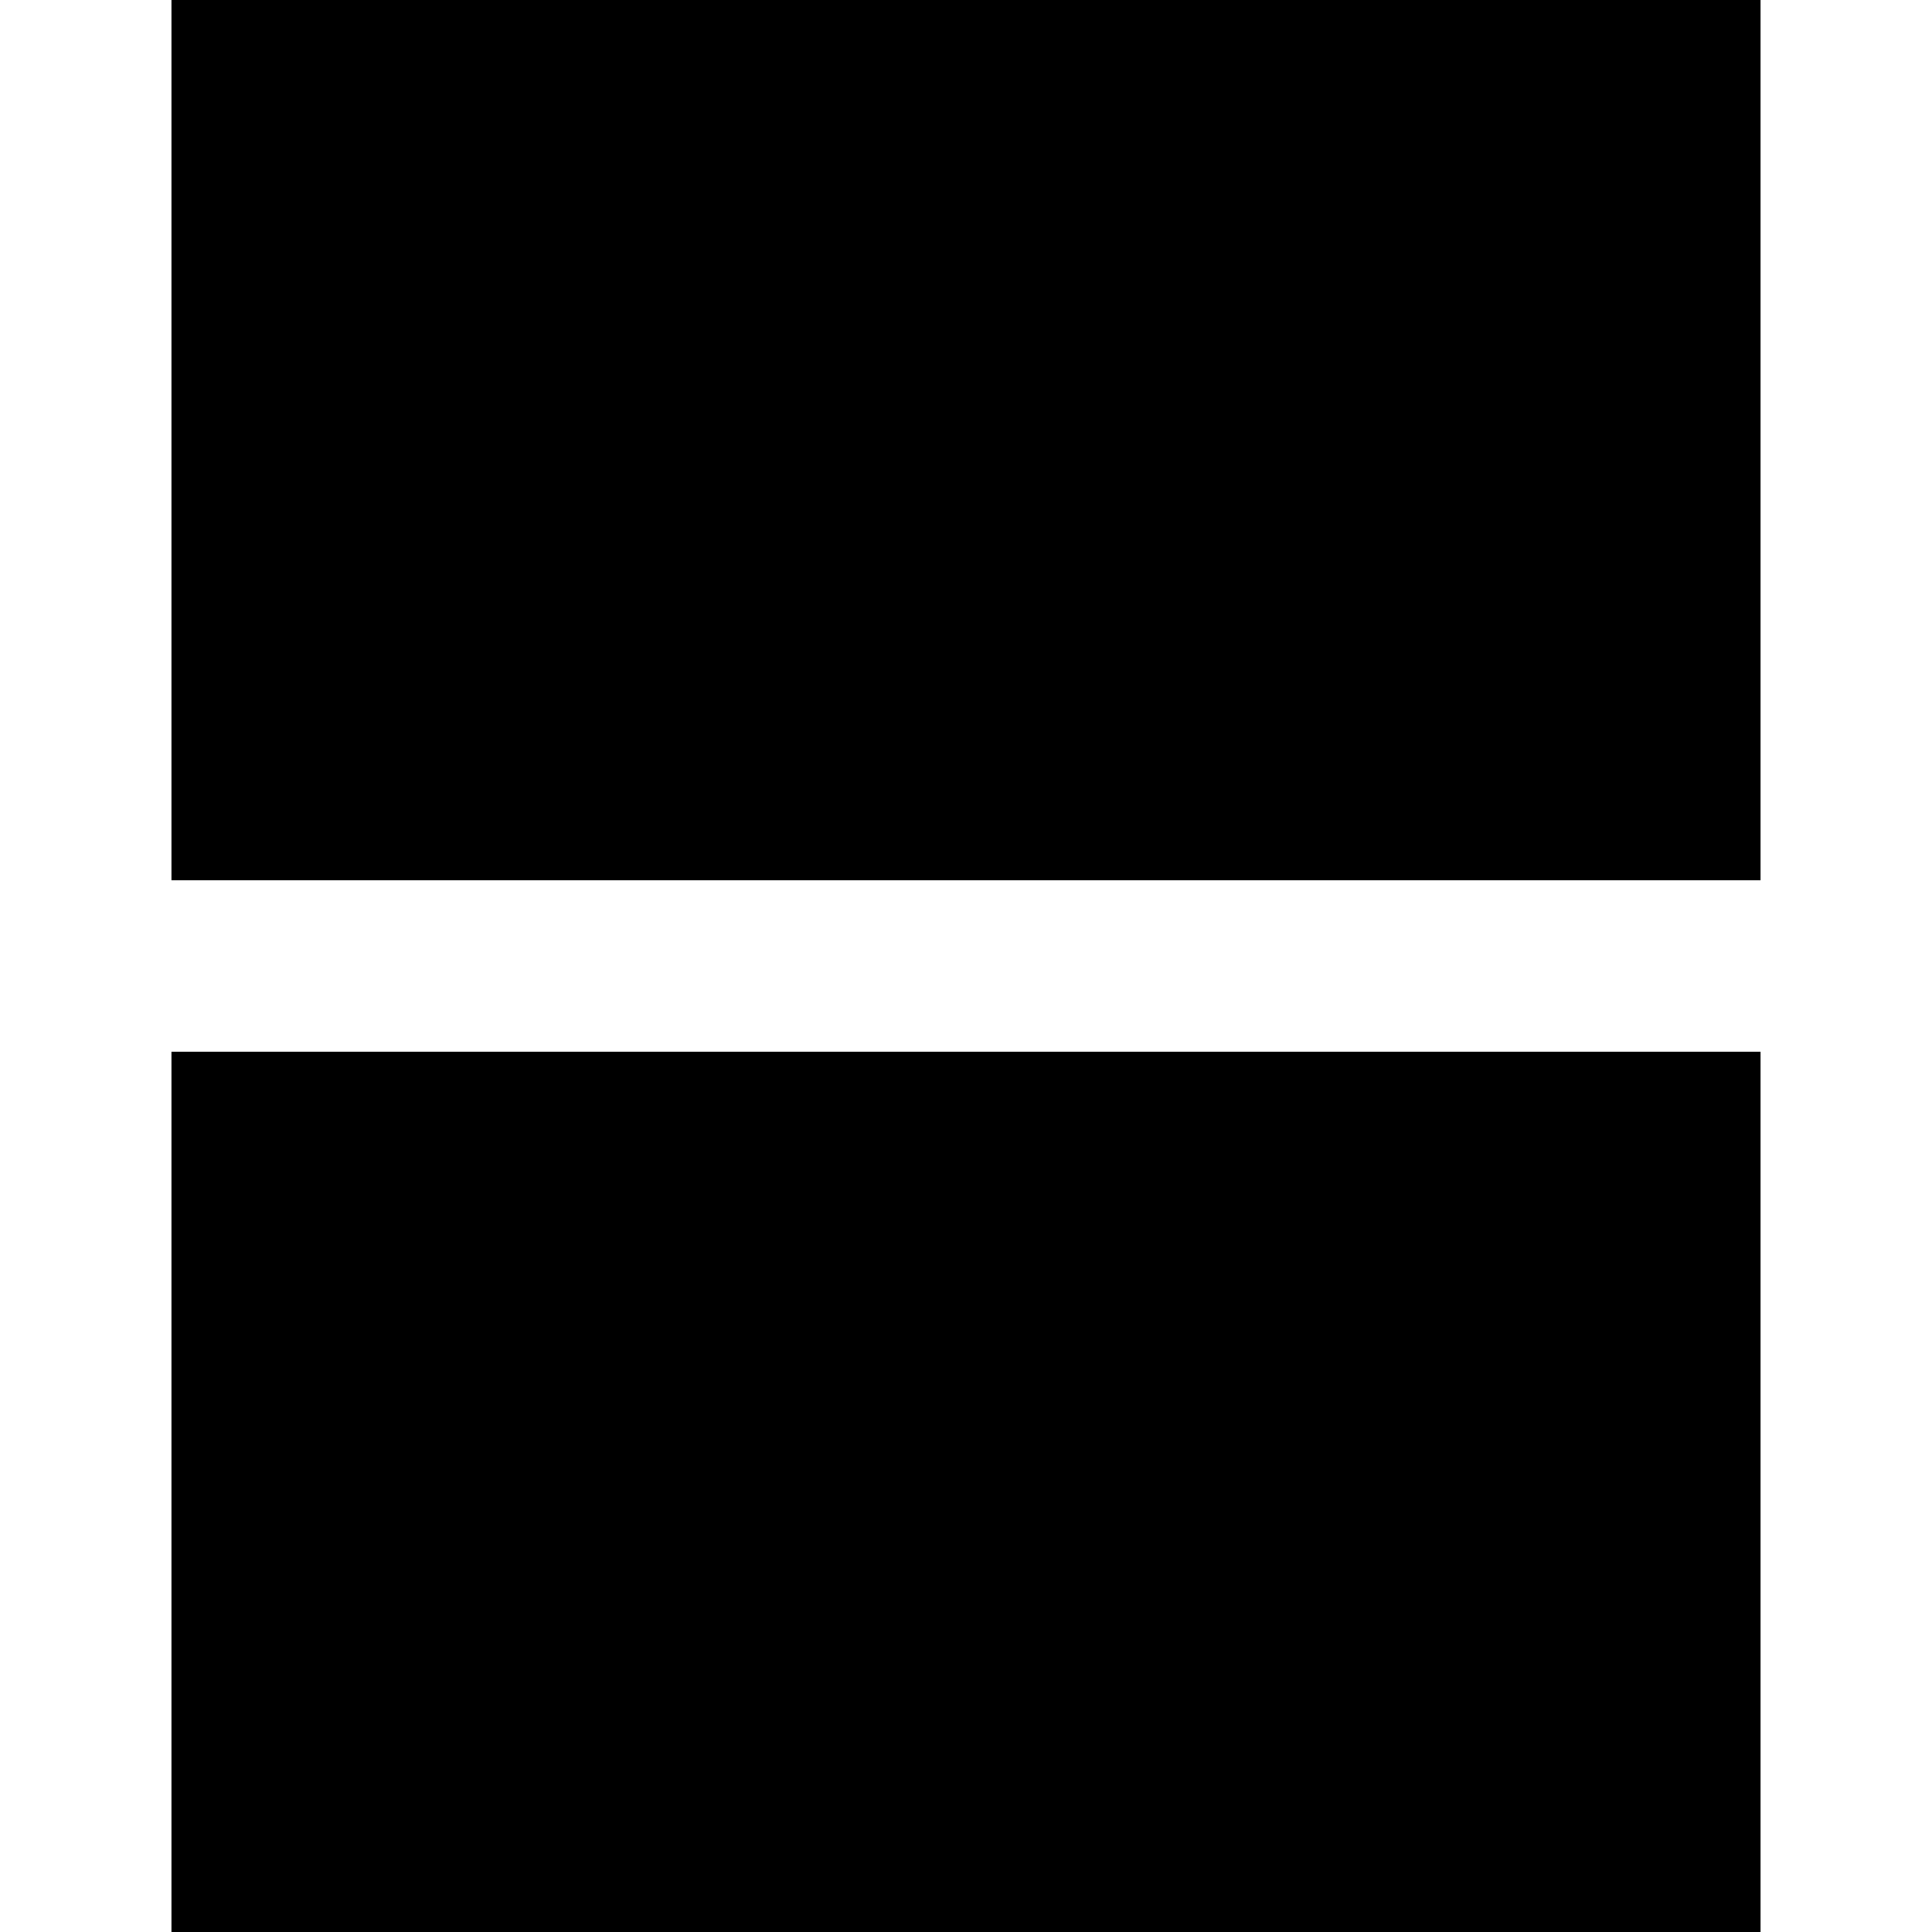
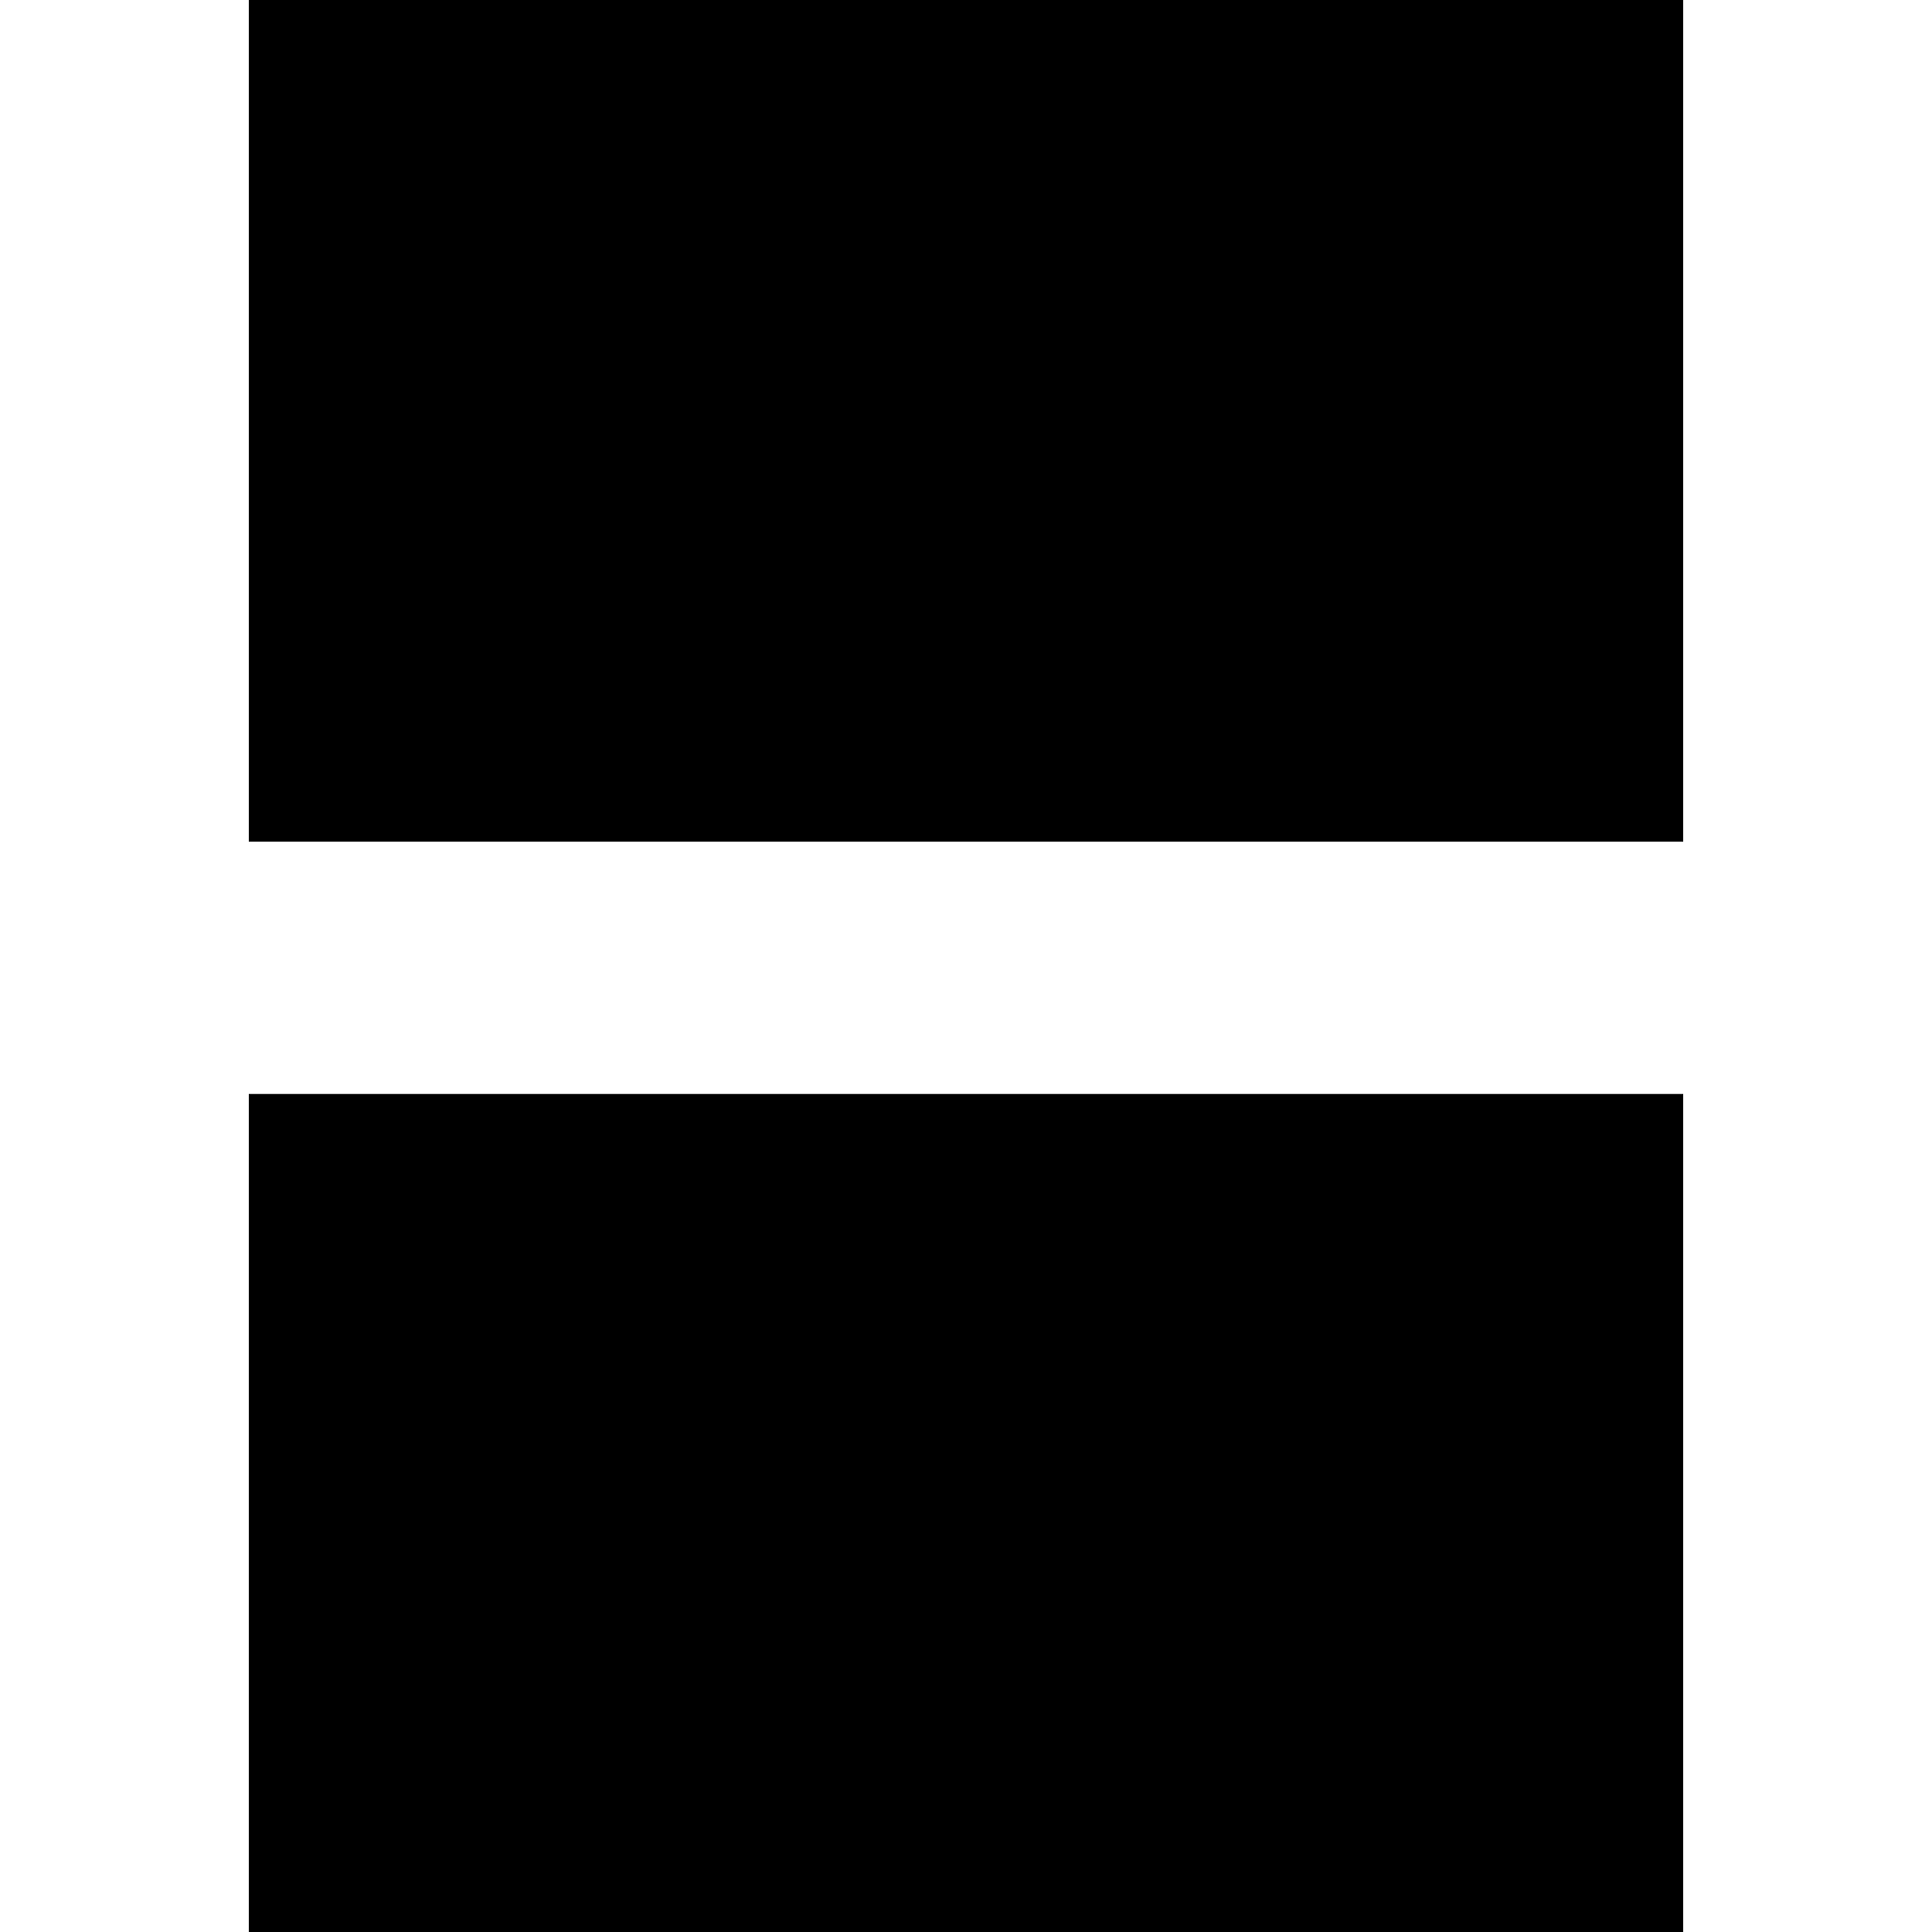
- <svg xmlns="http://www.w3.org/2000/svg" version="1.1" id="Layer_1" viewBox="0 0 64 64" width="64" height="64">
+ <svg xmlns="http://www.w3.org/2000/svg" id="Layer_1" version="1.1" viewBox="0 0 16 16">
  <defs>
    <style>
      .st0 {
        fill: #fff;
      }
    </style>
  </defs>
-   <rect class="st0" width="64" height="64" />
-   <rect x="5.68" y="34.84" width="52.64" height="29.16" />
-   <rect x="5.68" width="52.64" height="29.16" />
-   <style>@media (prefers-color-scheme: light) { :root { filter: none; } }
- @media (prefers-color-scheme: dark) { :root { filter: none; } }
- </style>
+   <rect class="st0" width="16" height="16" />
+   <rect x="2.06" y="9.06" width="11.88" height="6.94" />
+   <rect x="2.06" width="11.88" height="6.97" />
</svg>
